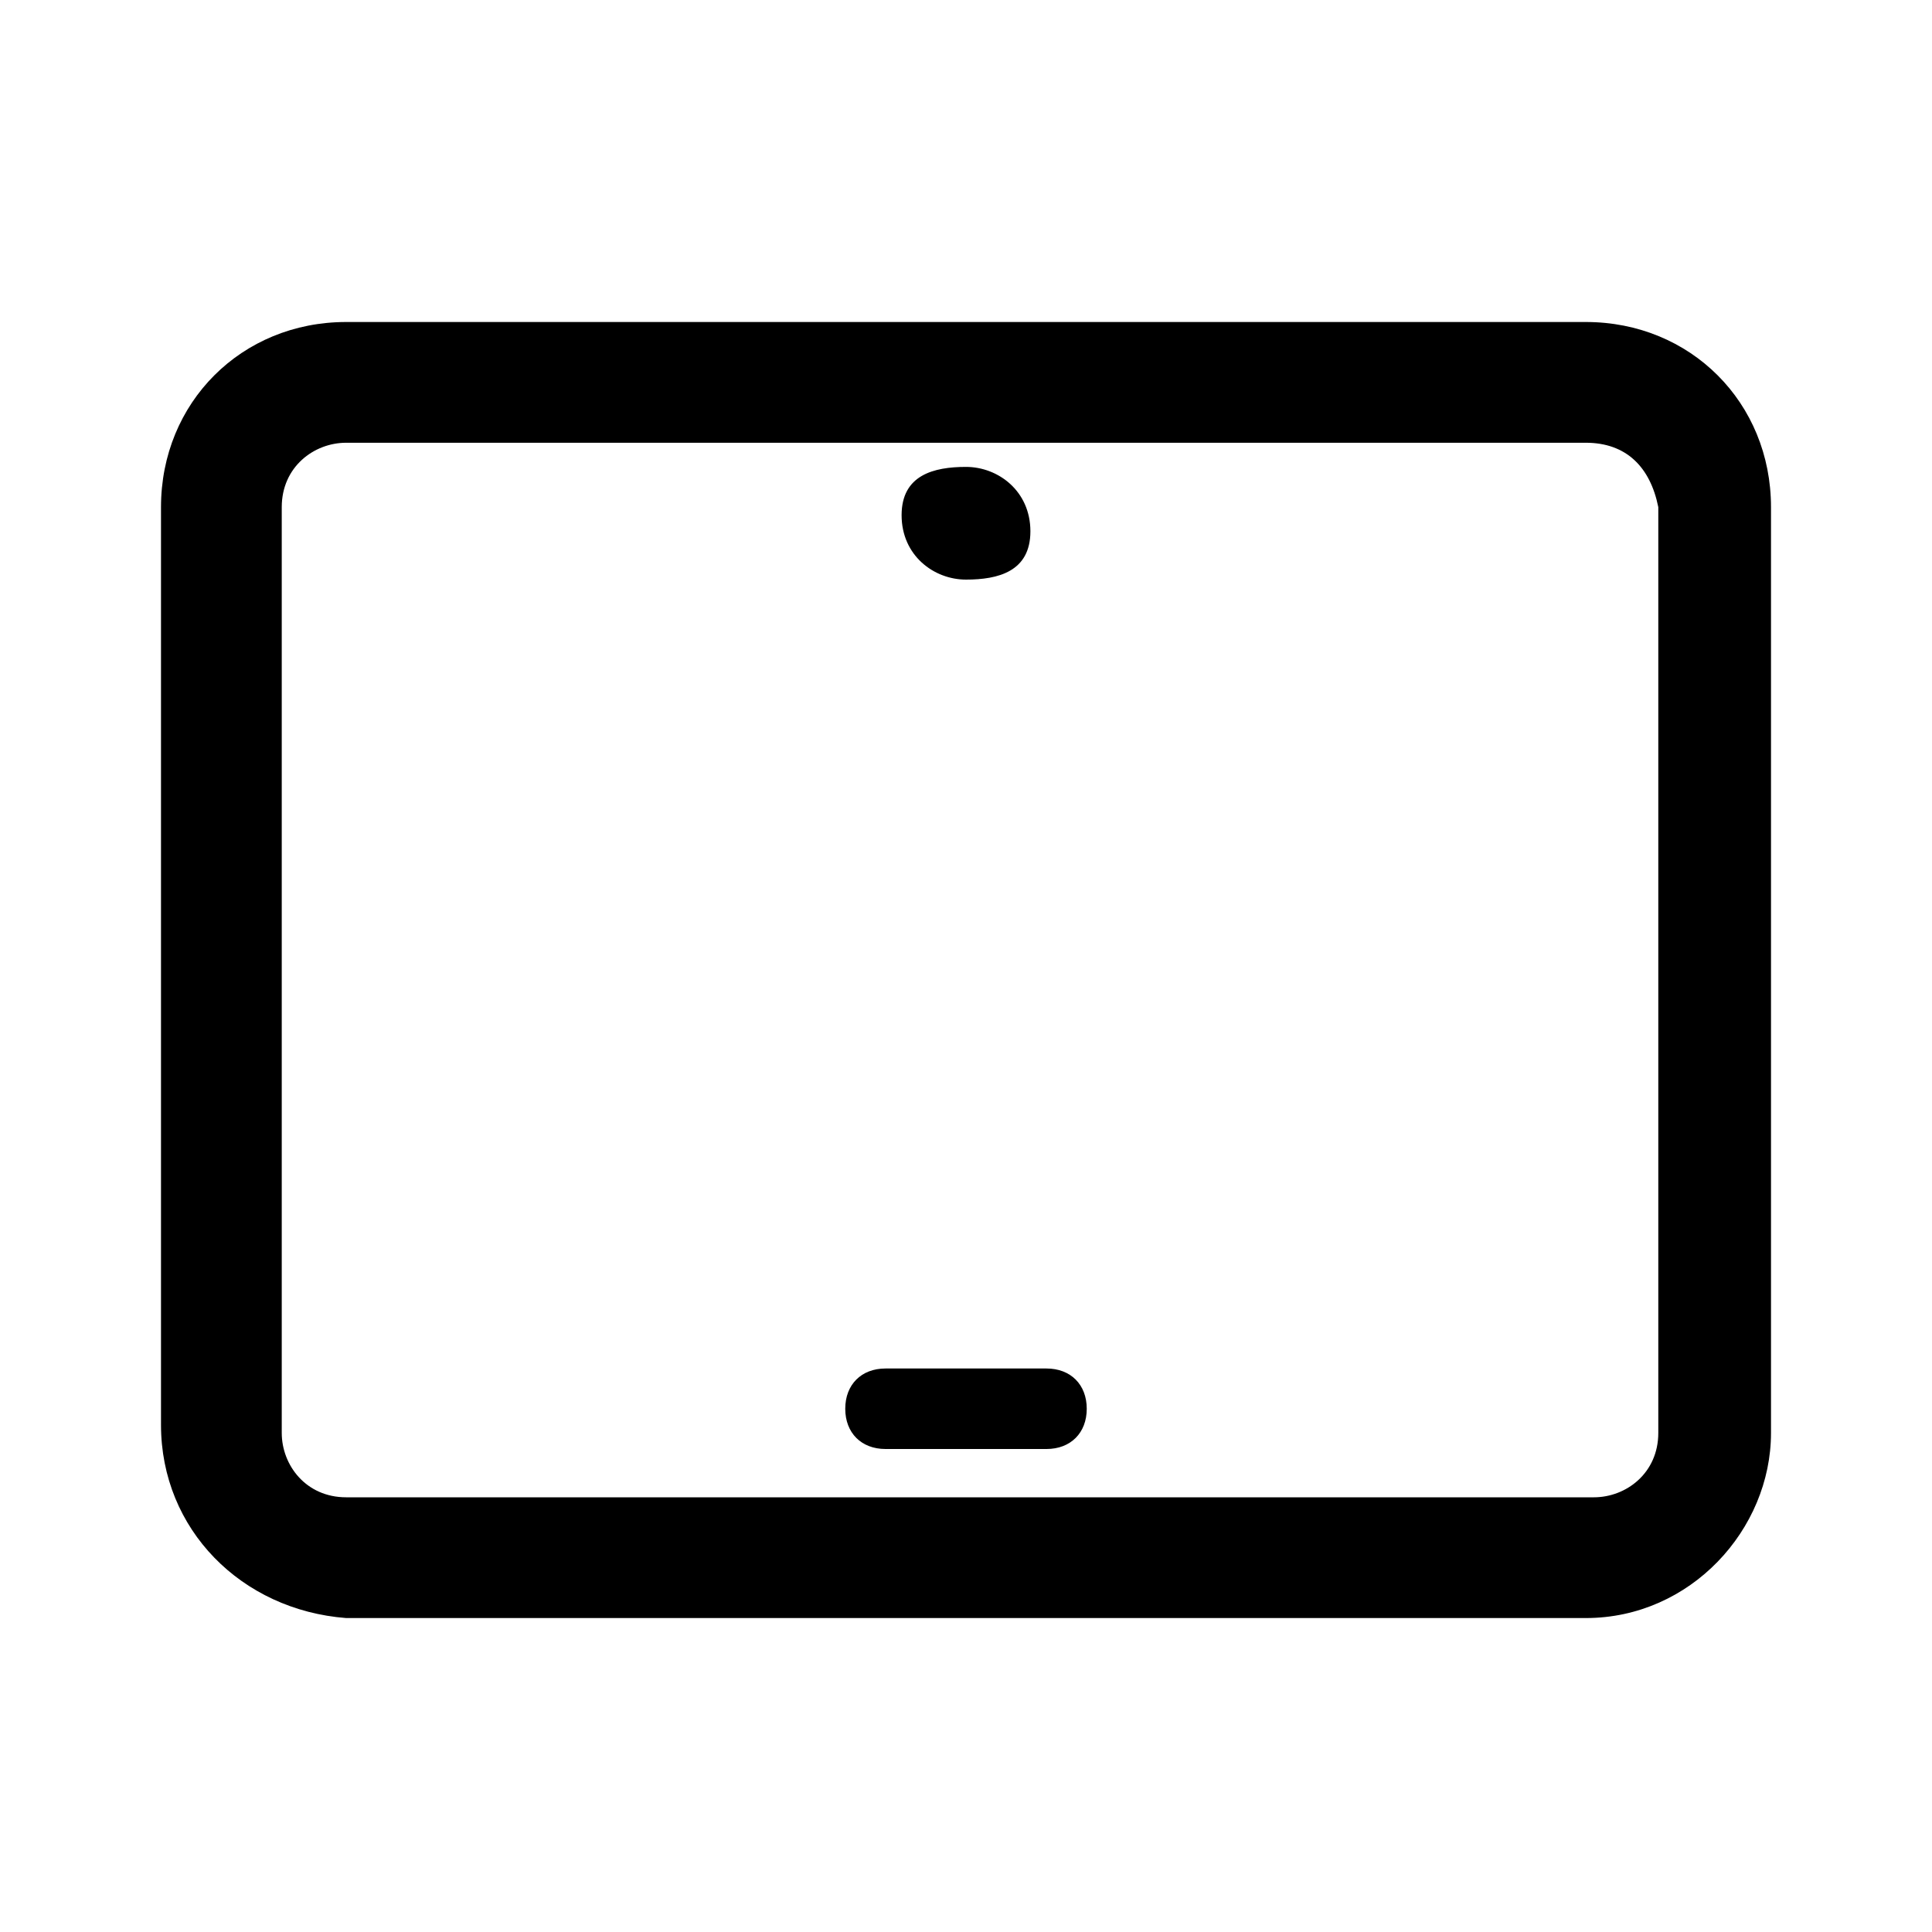
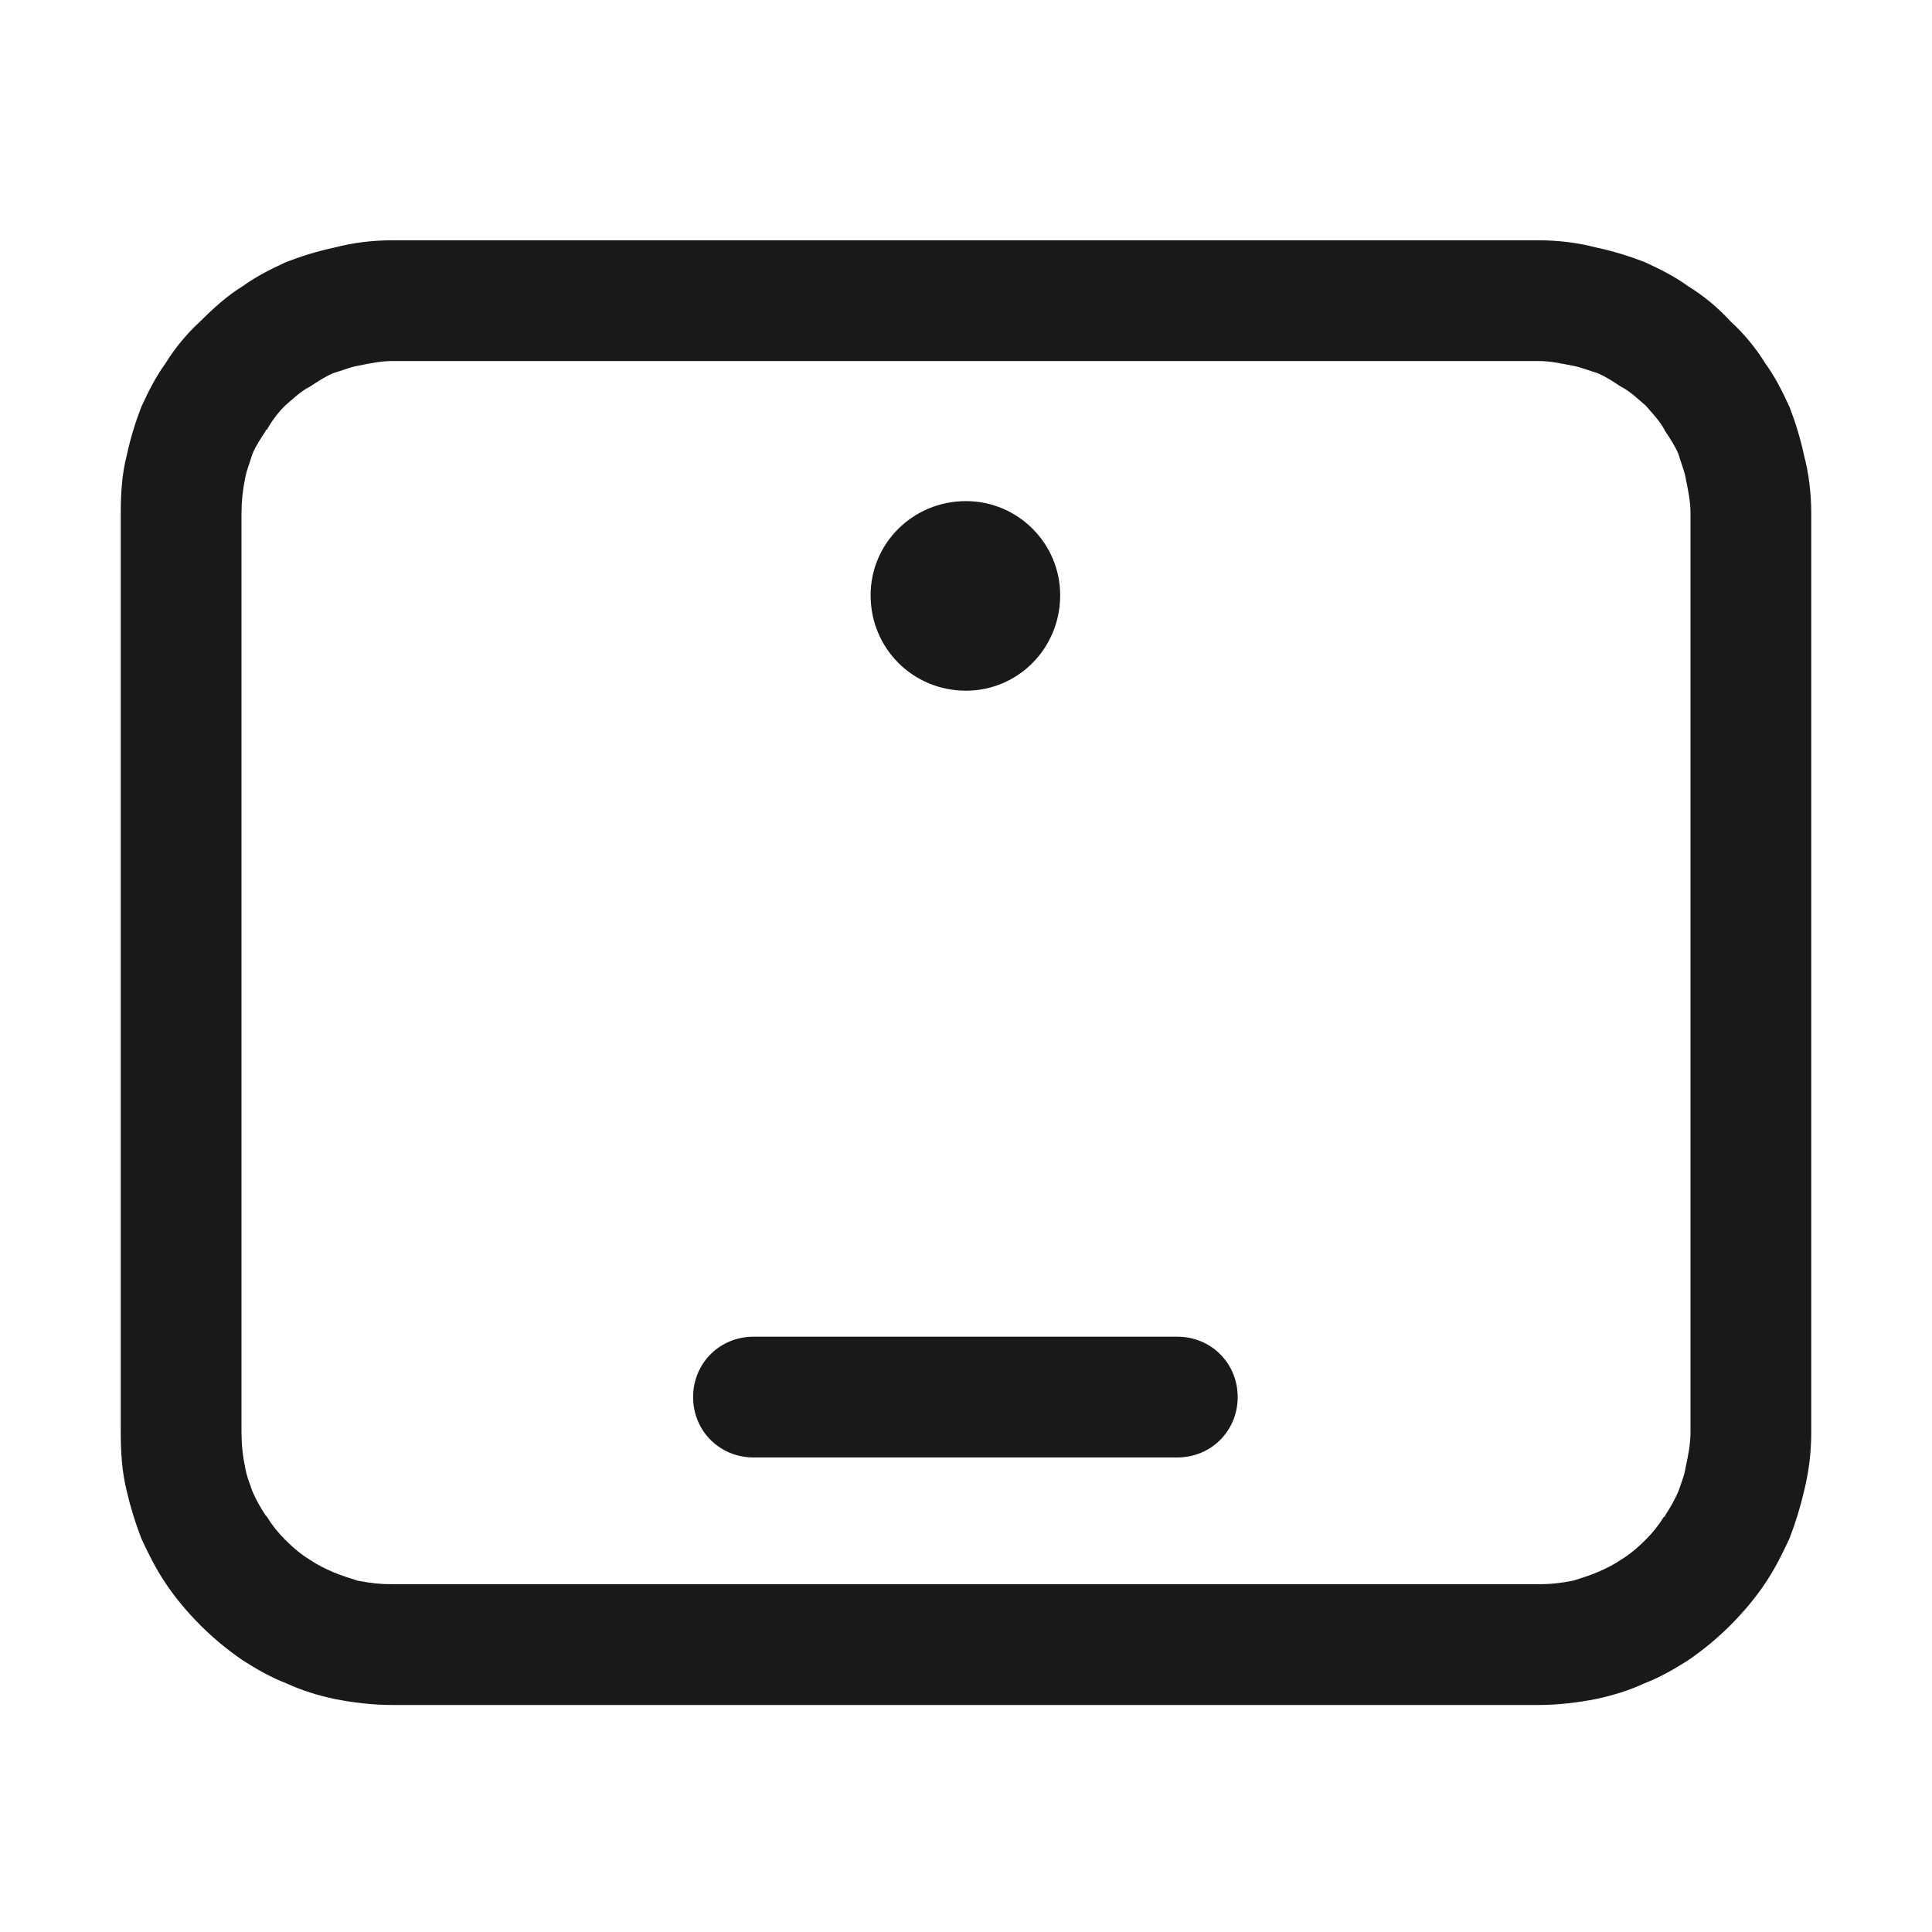
- <svg xmlns="http://www.w3.org/2000/svg" version="1.1" id="图层_1" x="0px" y="0px" viewBox="0 0 24 24" style="enable-background:new 0 0 24 24;" xml:space="preserve">
-   <style type="text/css">
- 	.st0{fill-rule:evenodd;clip-rule:evenodd;fill:currentColor;fill-opacity:0;}
- 	.st1{fill-rule:evenodd;clip-rule:evenodd;fill:currentColor;}
- </style>
-   <g id="ic_tablet_lined">
-     <g id="编组">
-       <rect id="矩形" class="st0" width="24" height="24" />
-       <path id="形状结合" class="st1" d="M19.7,4C21,4,22,5,22,6.3v11.5c0,1.2-1,2.3-2.3,2.3H4.3C3,20,2,19,2,17.7V6.3    C2,5,3,4,4.3,4H19.7z M19.7,5.5H4.3c-0.4,0-0.8,0.3-0.8,0.8v11.5c0,0.4,0.3,0.8,0.8,0.8h15.5c0.4,0,0.8-0.3,0.8-0.8V6.3    C20.5,5.8,20.2,5.5,19.7,5.5z M13,17c0.3,0,0.5,0.2,0.5,0.5S13.3,18,13,18h-2c-0.3,0-0.5-0.2-0.5-0.5S10.7,17,11,17H13z M12,5.8    c0.4,0,0.8,0.3,0.8,0.8S12.4,7.2,12,7.2c-0.4,0-0.8-0.3-0.8-0.8S11.6,5.8,12,5.8z" />
-     </g>
-   </g>
+ <svg xmlns="http://www.w3.org/2000/svg" width="16" height="16" viewBox="0 0 16 16" fill="none">
+   <defs />
+   <rect id="矩形 197" width="16" height="16" fill="#C4C4C4" fill-opacity="0" />
+   <path id="矢量 5" d="M2.77 14.07C2.92 14.1 3.09 14.12 3.25 14.12L12.74 14.12C12.9 14.12 13.07 14.1 13.22 14.07C13.36 14.04 13.49 14 13.62 13.94C13.75 13.89 13.87 13.82 13.98 13.75L13.98 13.75L13.98 13.75Q14.17 13.62 14.33 13.46C14.44 13.35 14.54 13.23 14.62 13.11C14.7 12.99 14.76 12.87 14.82 12.74C14.87 12.61 14.91 12.48 14.94 12.35C14.98 12.19 15 12.03 15 11.86L15 4.25C15 4.09 14.98 3.92 14.94 3.77C14.91 3.63 14.87 3.5 14.82 3.37C14.76 3.24 14.7 3.12 14.62 3.01C14.54 2.88 14.44 2.76 14.33 2.66C14.23 2.55 14.11 2.45 13.98 2.37C13.87 2.29 13.75 2.23 13.62 2.17C13.49 2.12 13.36 2.08 13.22 2.05L13.22 2.05L13.22 2.05Q12.99 1.99 12.74 1.99L3.25 1.99Q3 1.99 2.77 2.05L2.77 2.05L2.77 2.05C2.63 2.08 2.5 2.12 2.37 2.17C2.24 2.23 2.12 2.29 2.01 2.37C1.88 2.45 1.77 2.55 1.66 2.66C1.55 2.76 1.45 2.88 1.37 3.01C1.29 3.12 1.23 3.24 1.17 3.37C1.12 3.5 1.08 3.63 1.05 3.77C1.01 3.92 1 4.09 1 4.25L1 11.86C1 12.03 1.01 12.19 1.05 12.35C1.08 12.48 1.12 12.61 1.17 12.74C1.23 12.87 1.29 12.99 1.37 13.11C1.45 13.23 1.55 13.35 1.66 13.46Q1.82 13.62 2.01 13.75L2.01 13.75C2.12 13.82 2.24 13.89 2.37 13.94C2.5 14 2.63 14.04 2.77 14.07ZM12.74 13.12L3.25 13.12C3.15 13.12 3.06 13.11 2.96 13.09C2.9 13.07 2.83 13.05 2.76 13.02C2.69 12.99 2.63 12.96 2.57 12.92C2.49 12.87 2.43 12.82 2.36 12.75Q2.27 12.66 2.21 12.56L2.21 12.56Q2.2 12.55 2.2 12.55C2.16 12.49 2.12 12.42 2.09 12.35C2.07 12.29 2.04 12.22 2.03 12.15C2.01 12.06 2 11.96 2 11.86L2 4.25C2 4.15 2.01 4.06 2.03 3.96C2.04 3.9 2.07 3.83 2.09 3.76C2.12 3.69 2.16 3.63 2.2 3.57Q2.2 3.56 2.2 3.56L2.21 3.56Q2.27 3.45 2.36 3.36C2.43 3.3 2.49 3.24 2.57 3.2C2.63 3.16 2.69 3.12 2.76 3.09C2.83 3.07 2.9 3.04 2.96 3.03C3.06 3.01 3.15 2.99 3.25 2.99L12.74 2.99C12.84 2.99 12.93 3.01 13.03 3.03C13.09 3.04 13.16 3.07 13.23 3.09C13.3 3.12 13.36 3.16 13.42 3.2C13.5 3.24 13.56 3.3 13.63 3.36C13.69 3.43 13.75 3.49 13.79 3.57C13.83 3.63 13.87 3.69 13.9 3.76C13.92 3.83 13.95 3.9 13.96 3.96C13.98 4.06 14 4.15 14 4.25L14 11.86C14 11.96 13.98 12.06 13.96 12.15C13.95 12.22 13.92 12.29 13.9 12.35C13.87 12.42 13.83 12.49 13.79 12.55Q13.79 12.55 13.79 12.56Q13.79 12.56 13.78 12.56L13.78 12.56Q13.72 12.66 13.63 12.75C13.56 12.82 13.5 12.87 13.42 12.92C13.36 12.96 13.3 12.99 13.23 13.02C13.16 13.05 13.09 13.07 13.03 13.09C12.93 13.11 12.84 13.12 12.74 13.12ZM8 4.15C7.56 4.15 7.21 4.5 7.21 4.93C7.21 5.37 7.56 5.72 8 5.72C8.43 5.72 8.78 5.37 8.78 4.93C8.78 4.5 8.43 4.15 8 4.15ZM6.24 11.07C5.96 11.07 5.74 11.29 5.74 11.57C5.74 11.85 5.96 12.07 6.24 12.07L9.75 12.07C10.03 12.07 10.25 11.85 10.25 11.57C10.25 11.29 10.03 11.07 9.75 11.07L6.24 11.07Z" fill="#191919" fill-opacity="1" fill-rule="evenodd" />
</svg>
